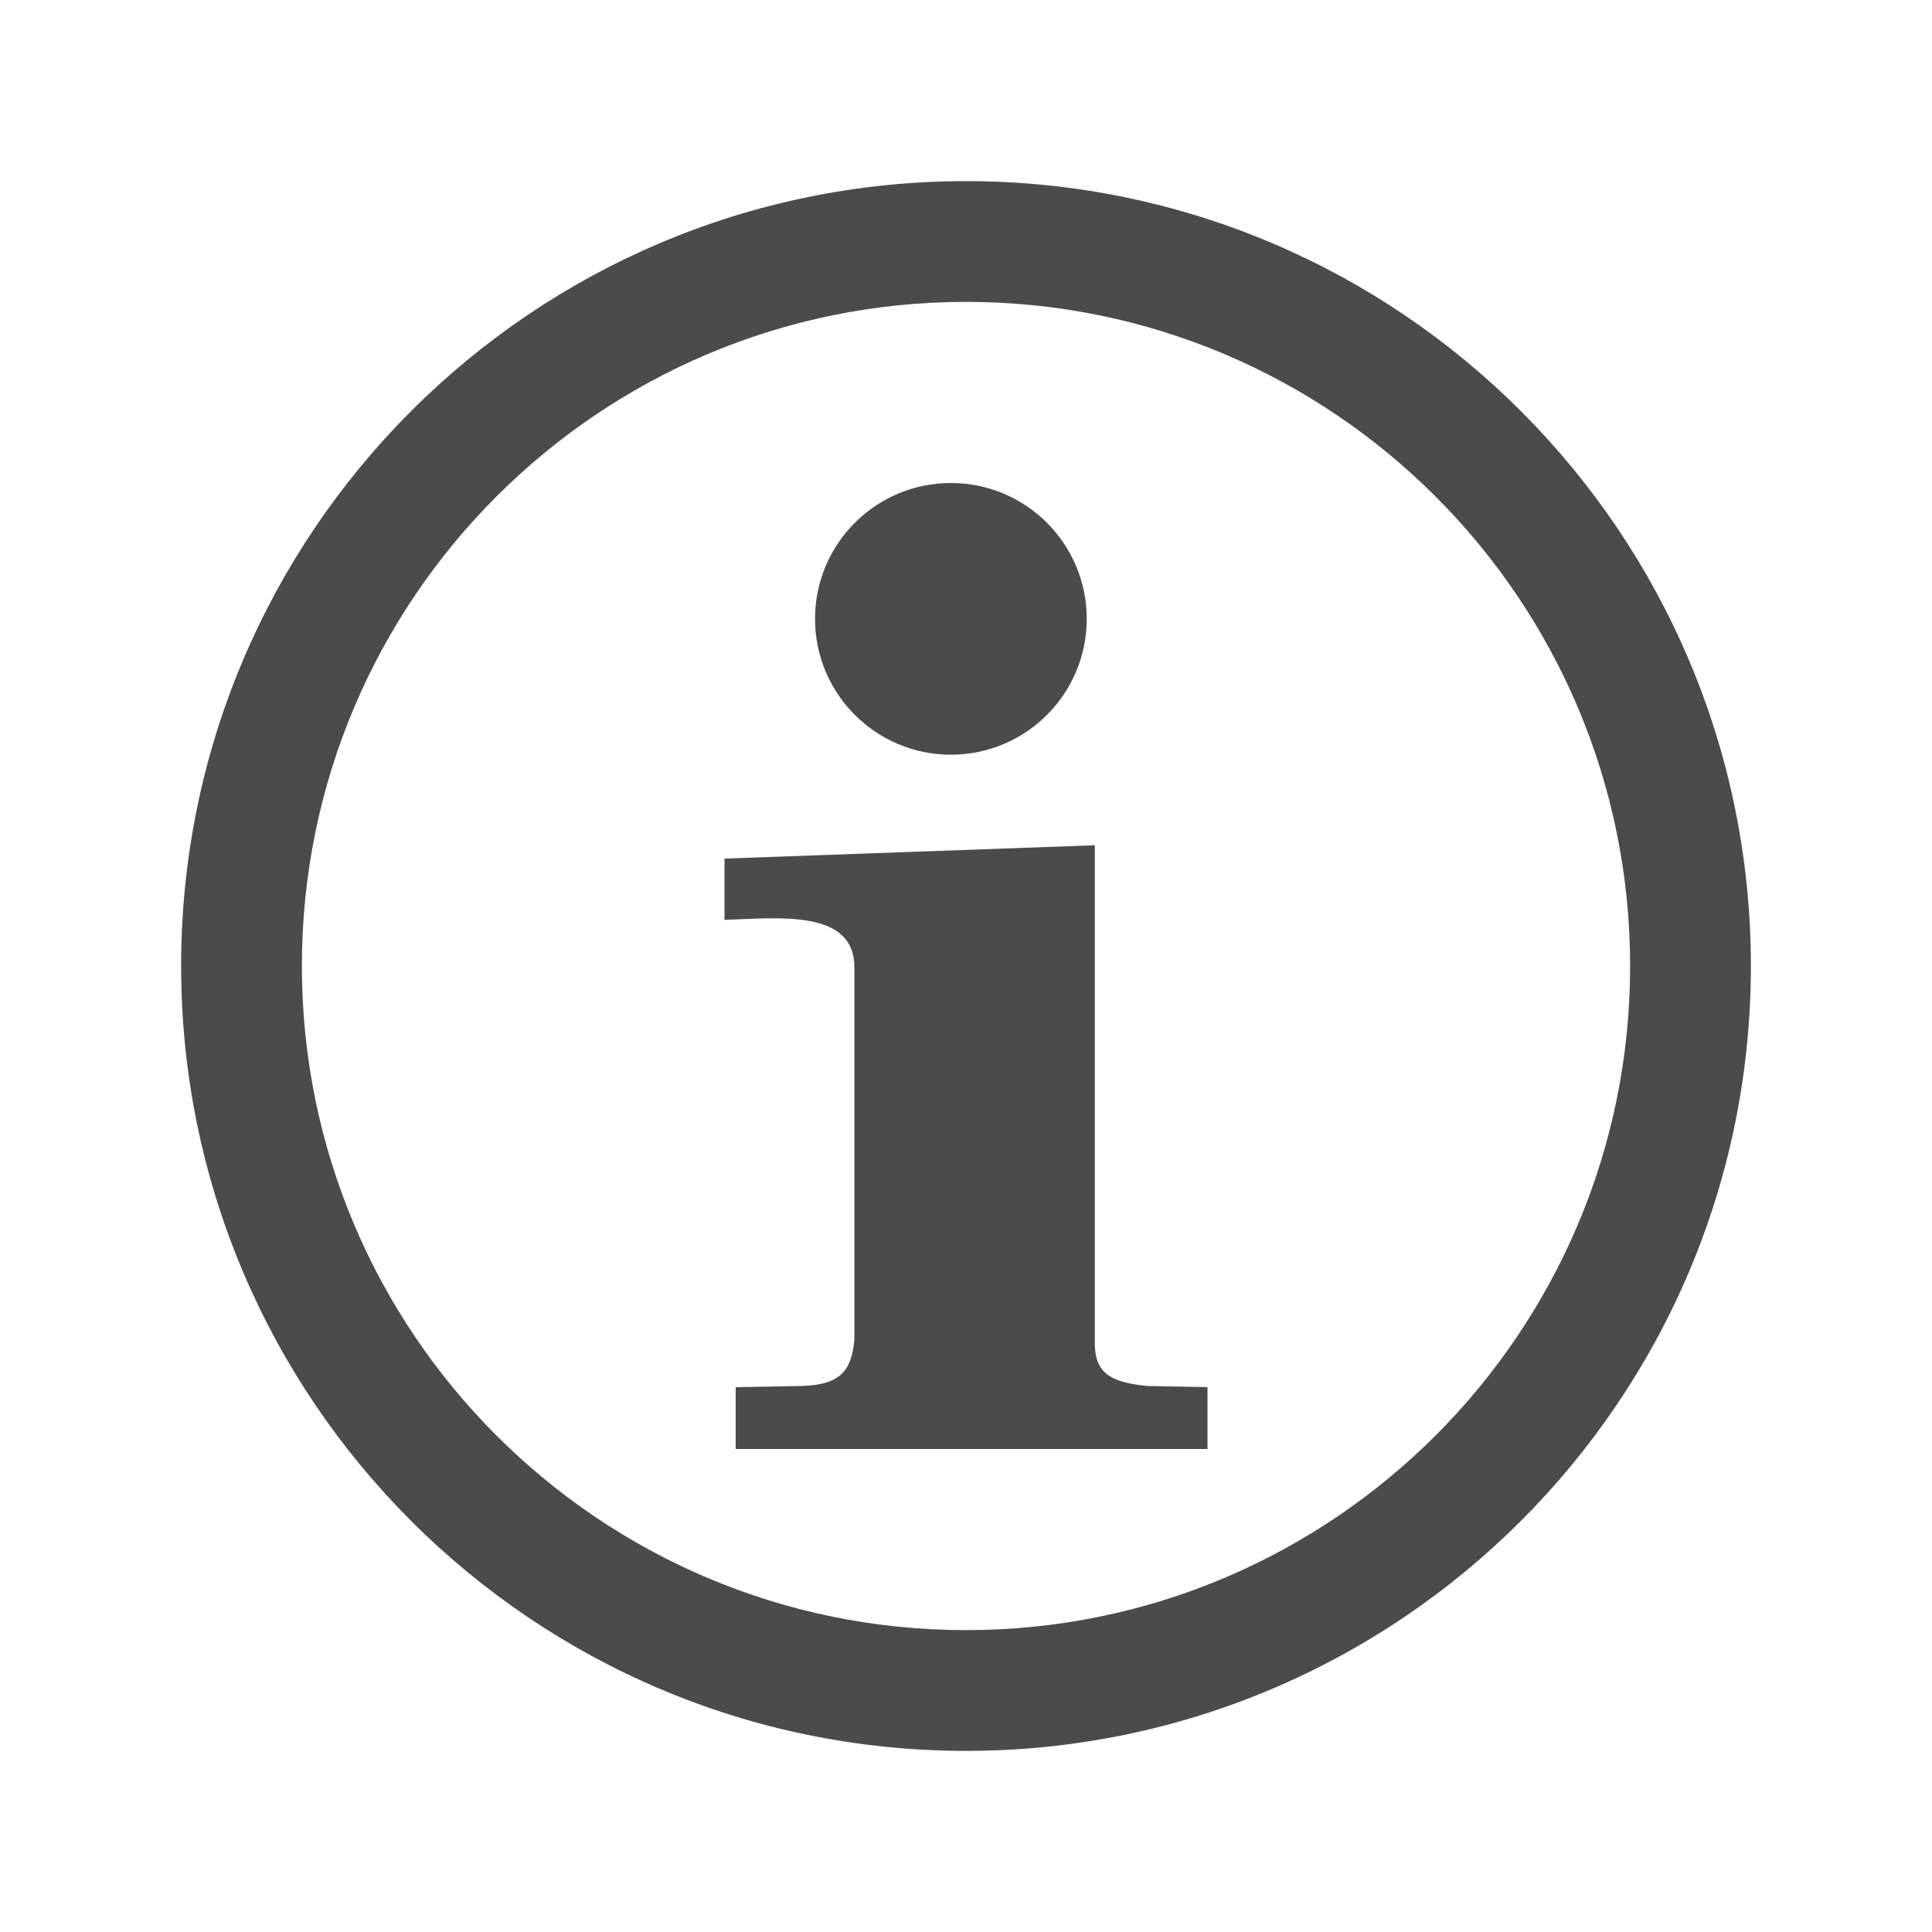
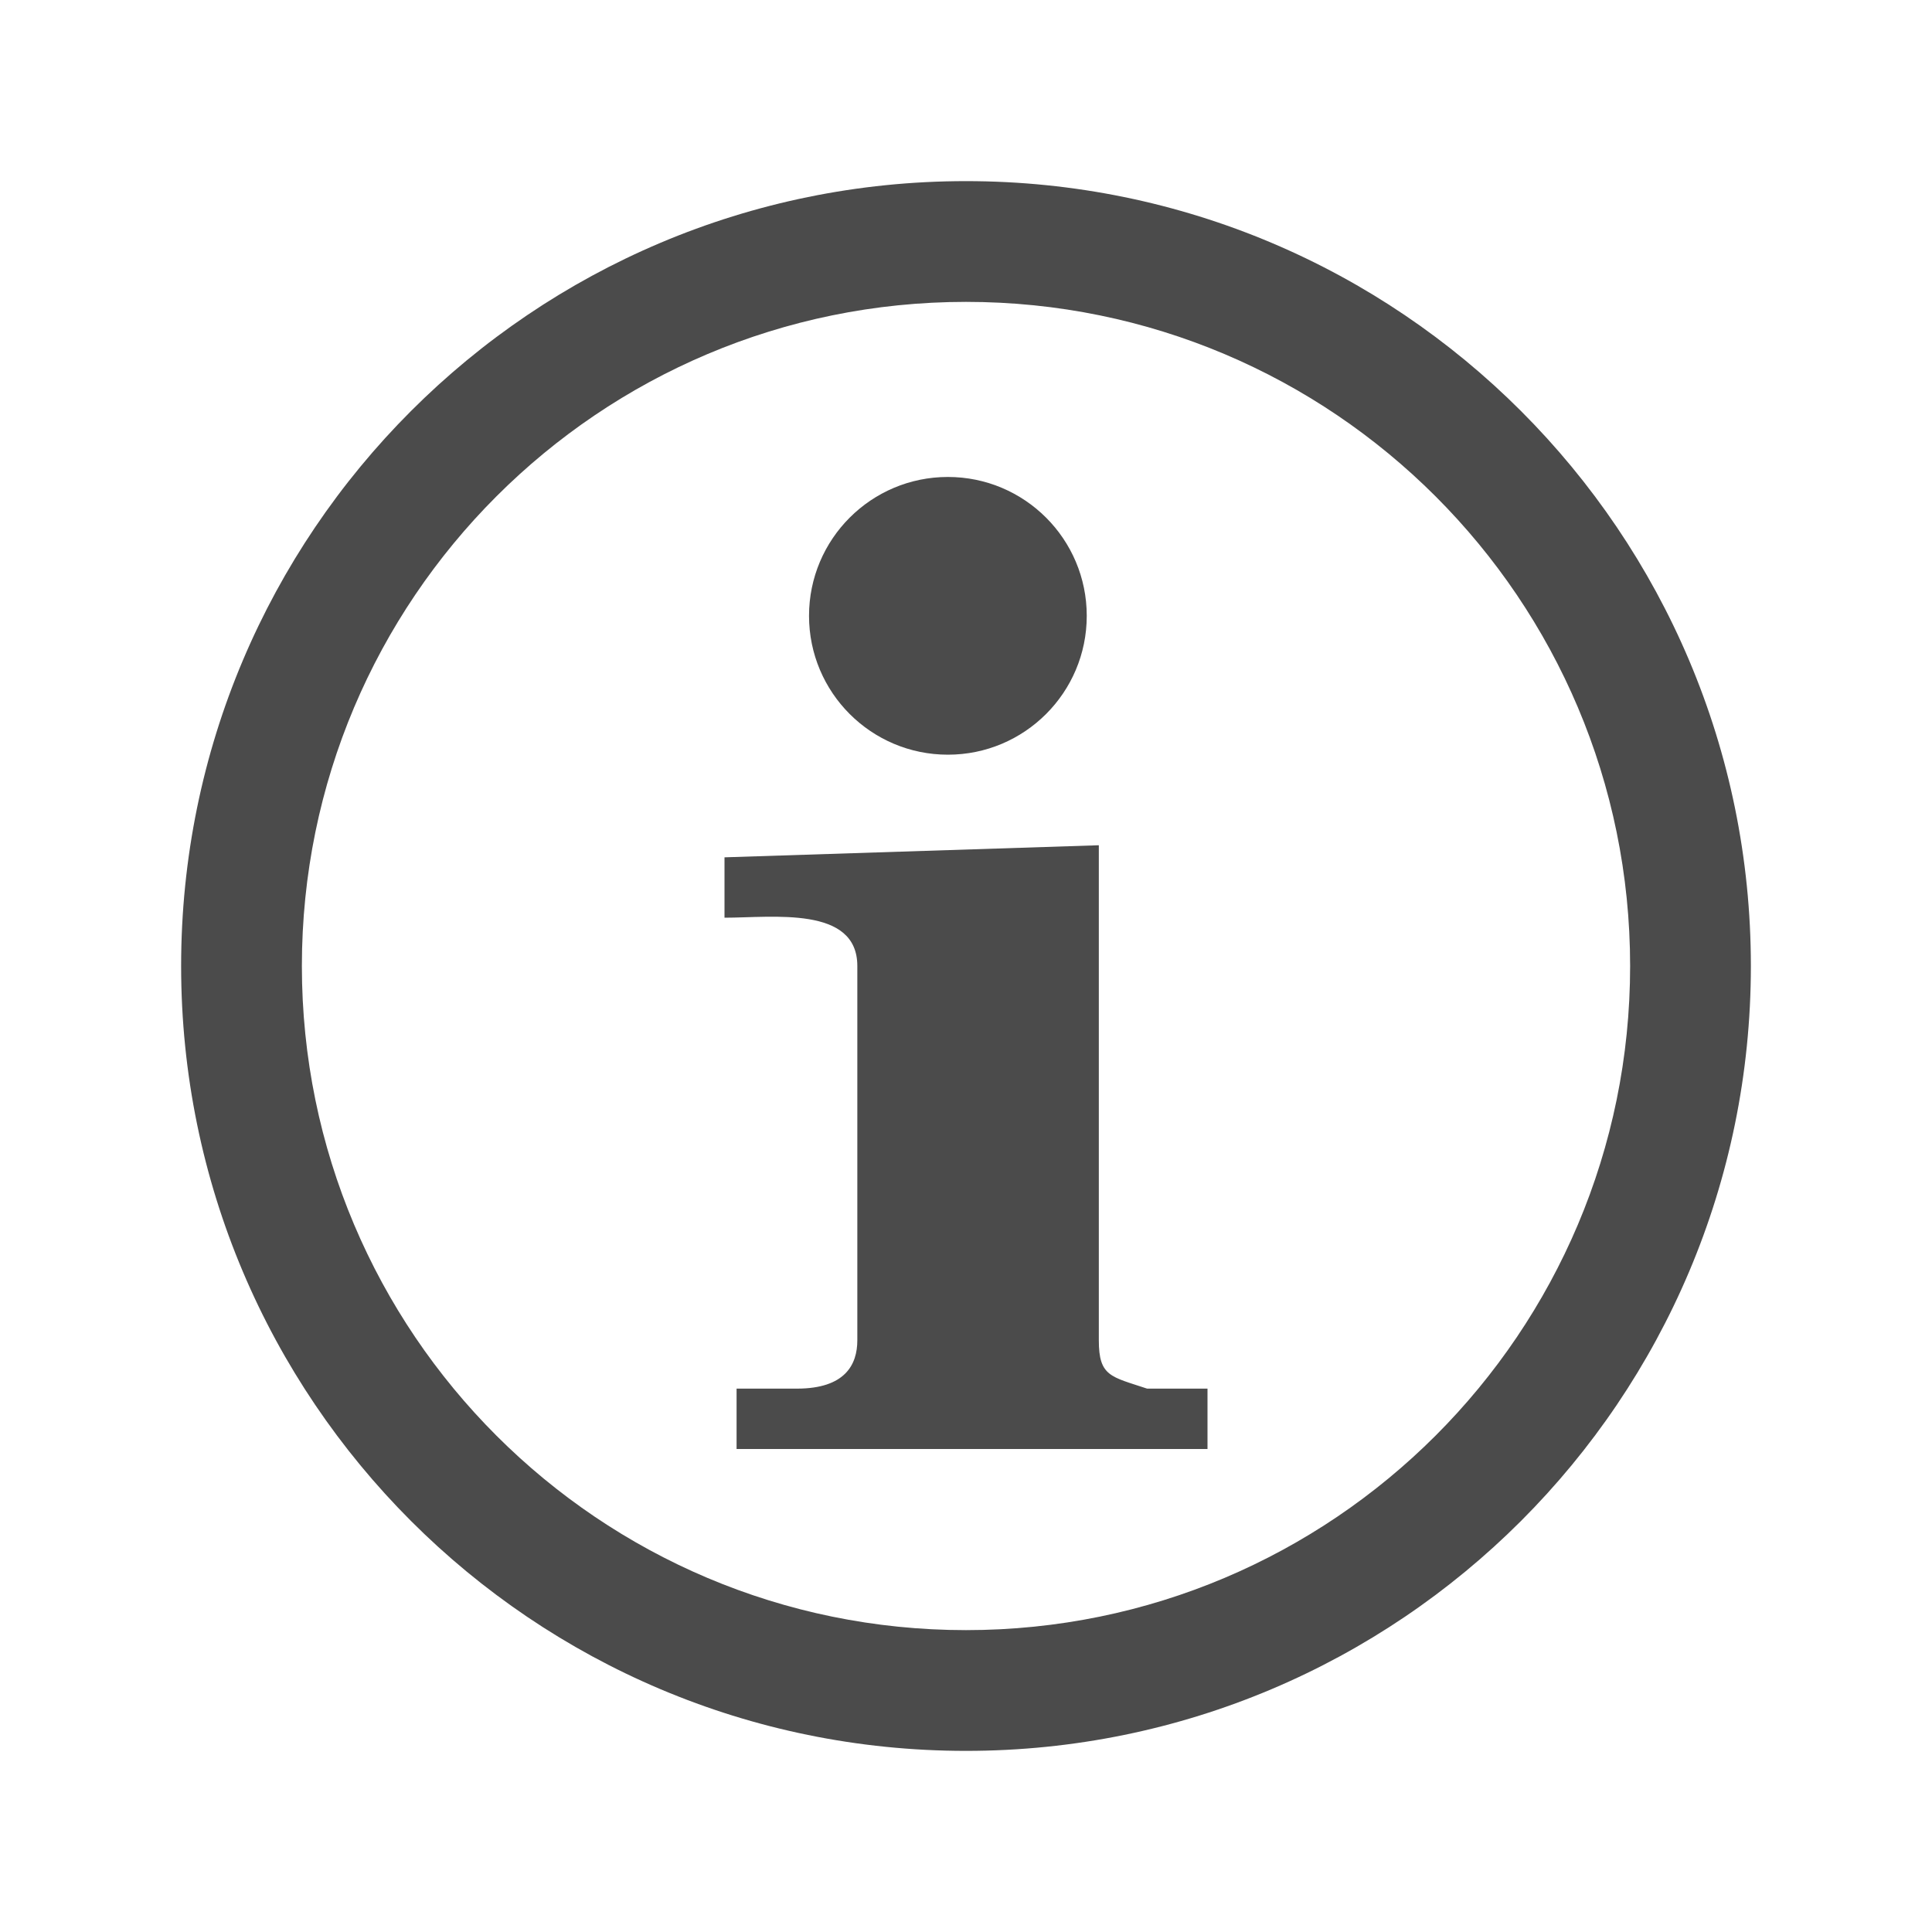
<svg xmlns="http://www.w3.org/2000/svg" height="160" width="160" version="1.0">
  <g fill="#4b4b4b">
-     <path d="m80 15c-35.88 0-65 29.12-65 65s29.12 65 65 65 65-29.12 65-65-29.12-65-65-65zm0 10c30.36 0 55 24.64 55 55s-24.64 55-55 55-55-24.64-55-55 24.64-55 55-55z" />
-     <path d="m57.373 18.231a9.383 9.115 0 1 1 -18.767 0 9.383 9.115 0 1 1 18.767 0z" transform="matrix(1.1989 0 0 1.2342 21.214 28.75)" />
-     <path d="m90.665 110.96c-0.069 2.73 1.211 3.5 4.327 3.82l5.008 0.1v5.12h-39.073v-5.12l5.503-0.1c3.291-0.1 4.082-1.38 4.327-3.82v-30.813c0.035-4.879-6.296-4.113-10.757-3.968v-5.074l30.665-1.105" />
+     <path d="M80 15a65 65 0 100 130 65 65 0 000-130zm0 10a55 55 0 110 110 55 55 0 010-110z" />
+     <path d="M90 51a11 11 0 11-23 0 11 11 0 1123 0zM91 111c0 3 1 3 4 4h5v5H61v-5h5c4 0 5-2 5-4V80c0-5-7-4-11-4v-5l31-1" />
  </g>
</svg>
